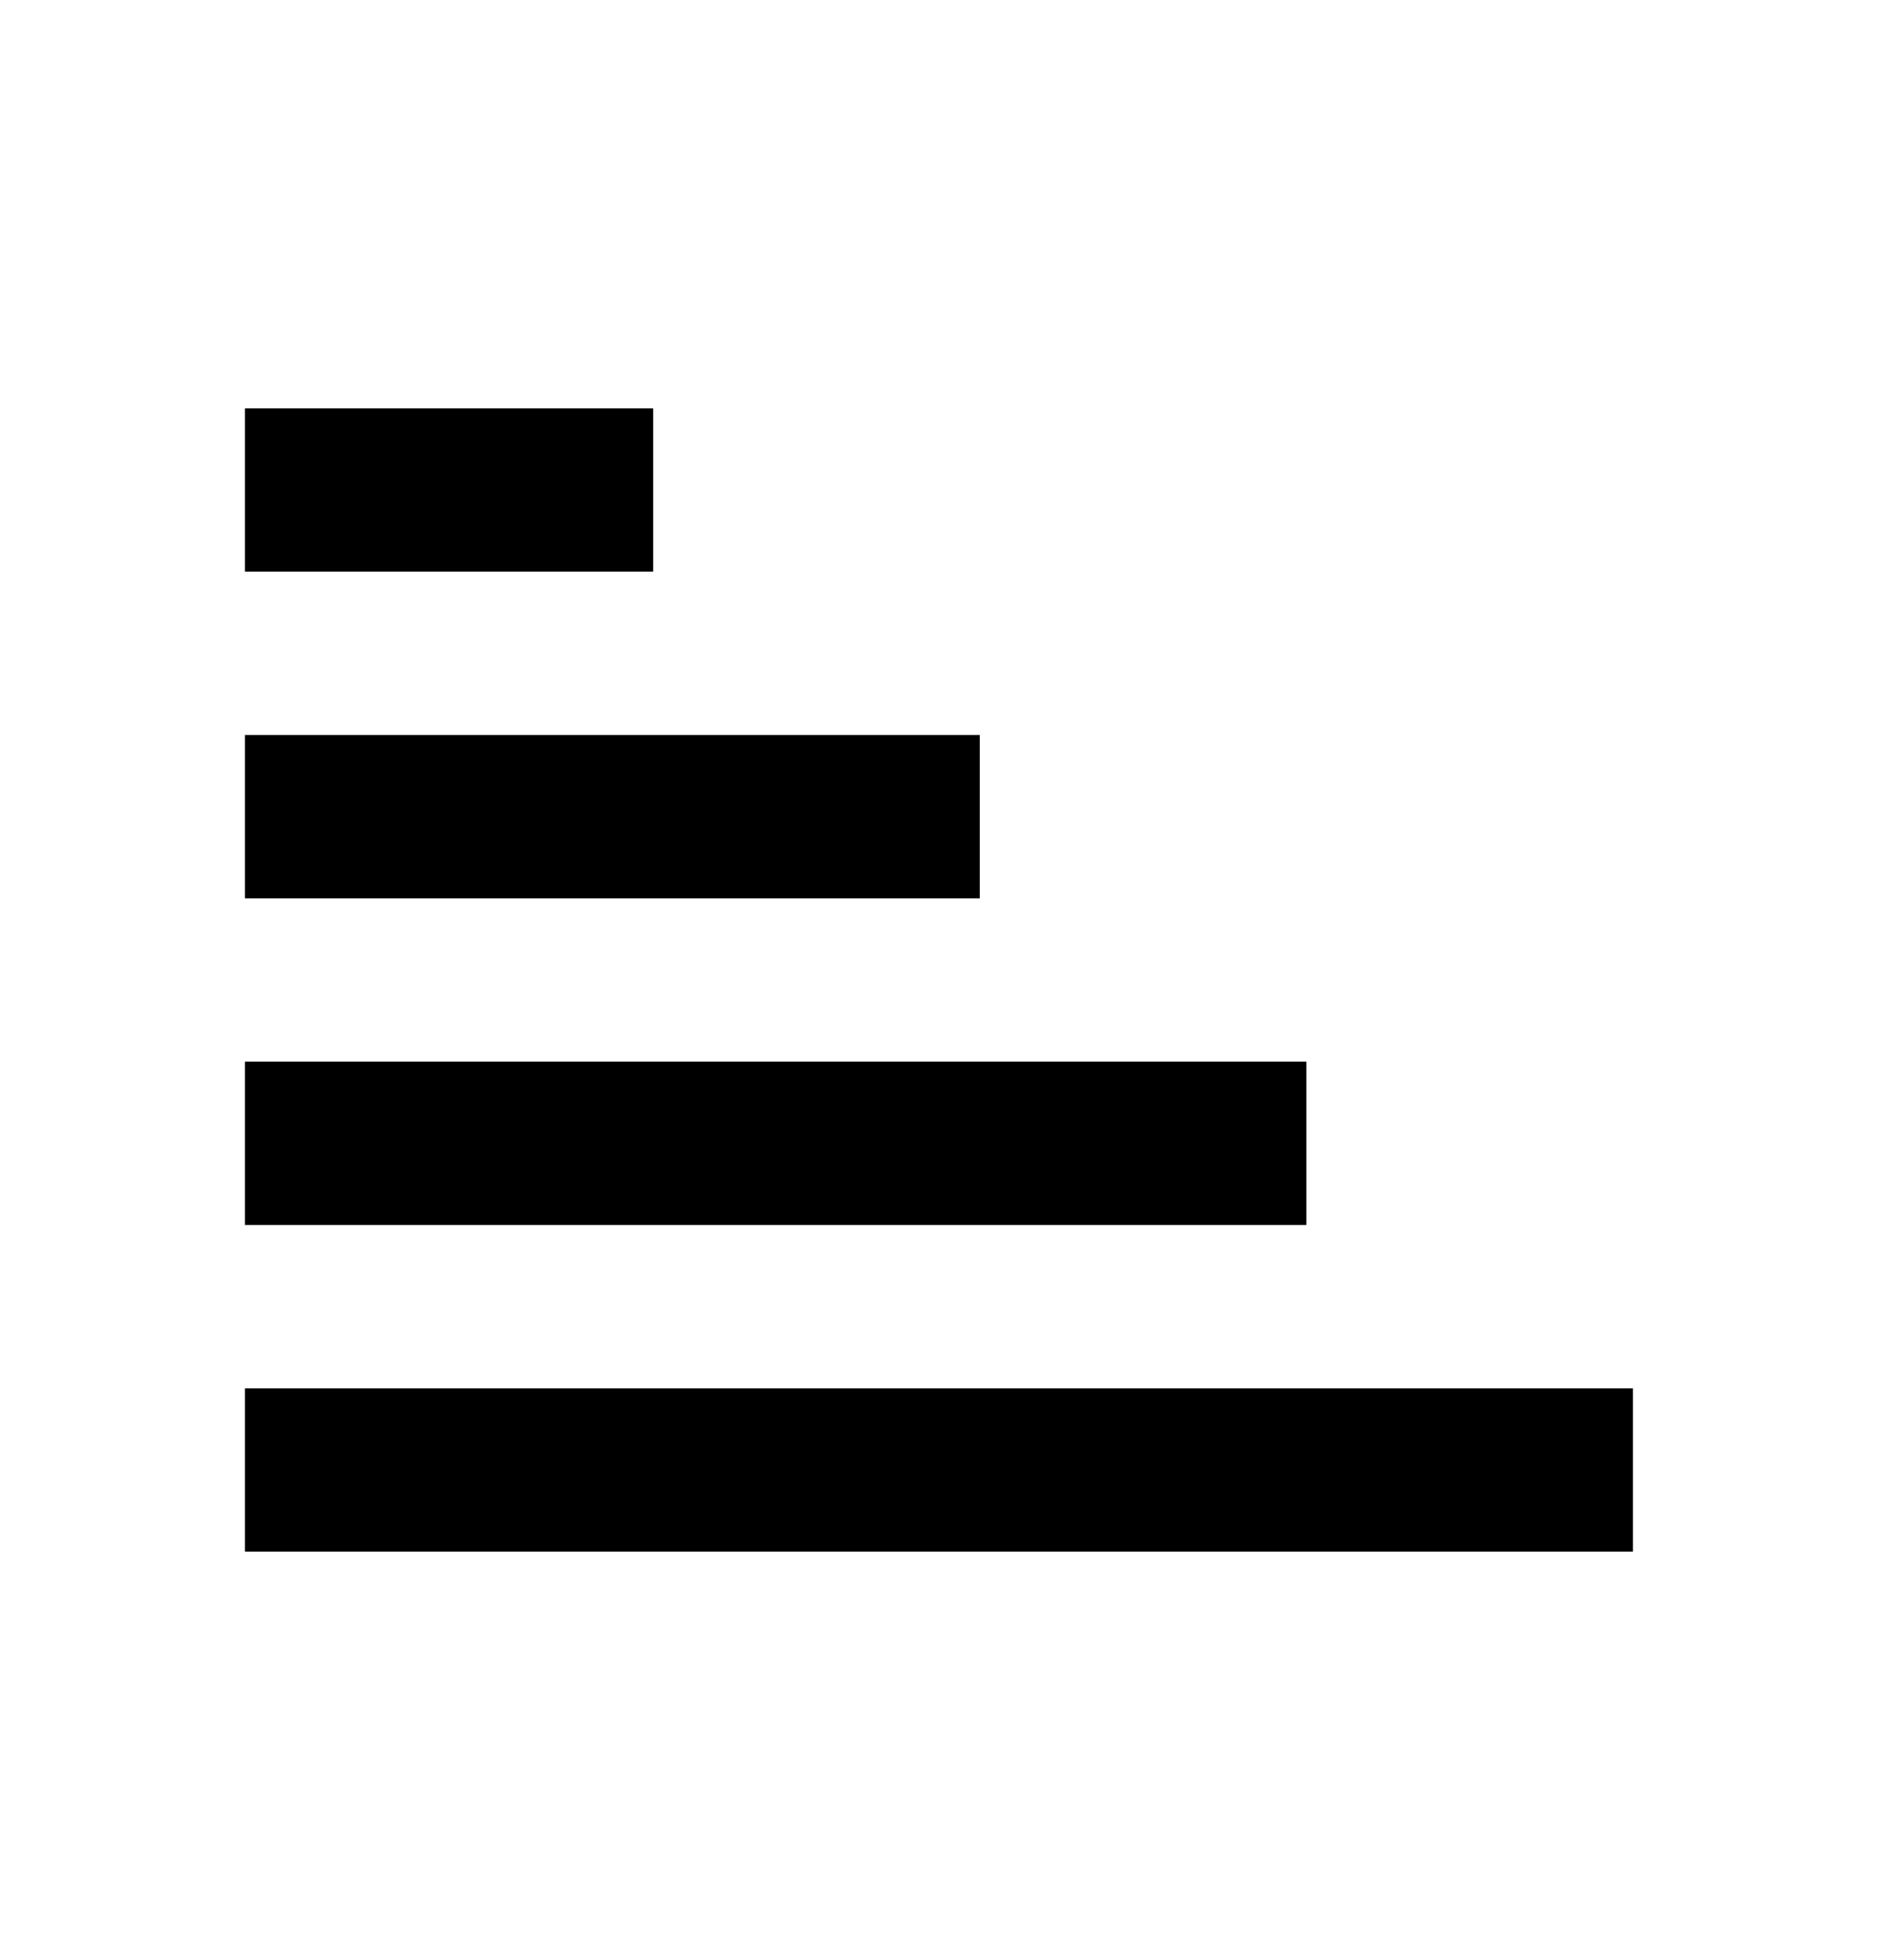
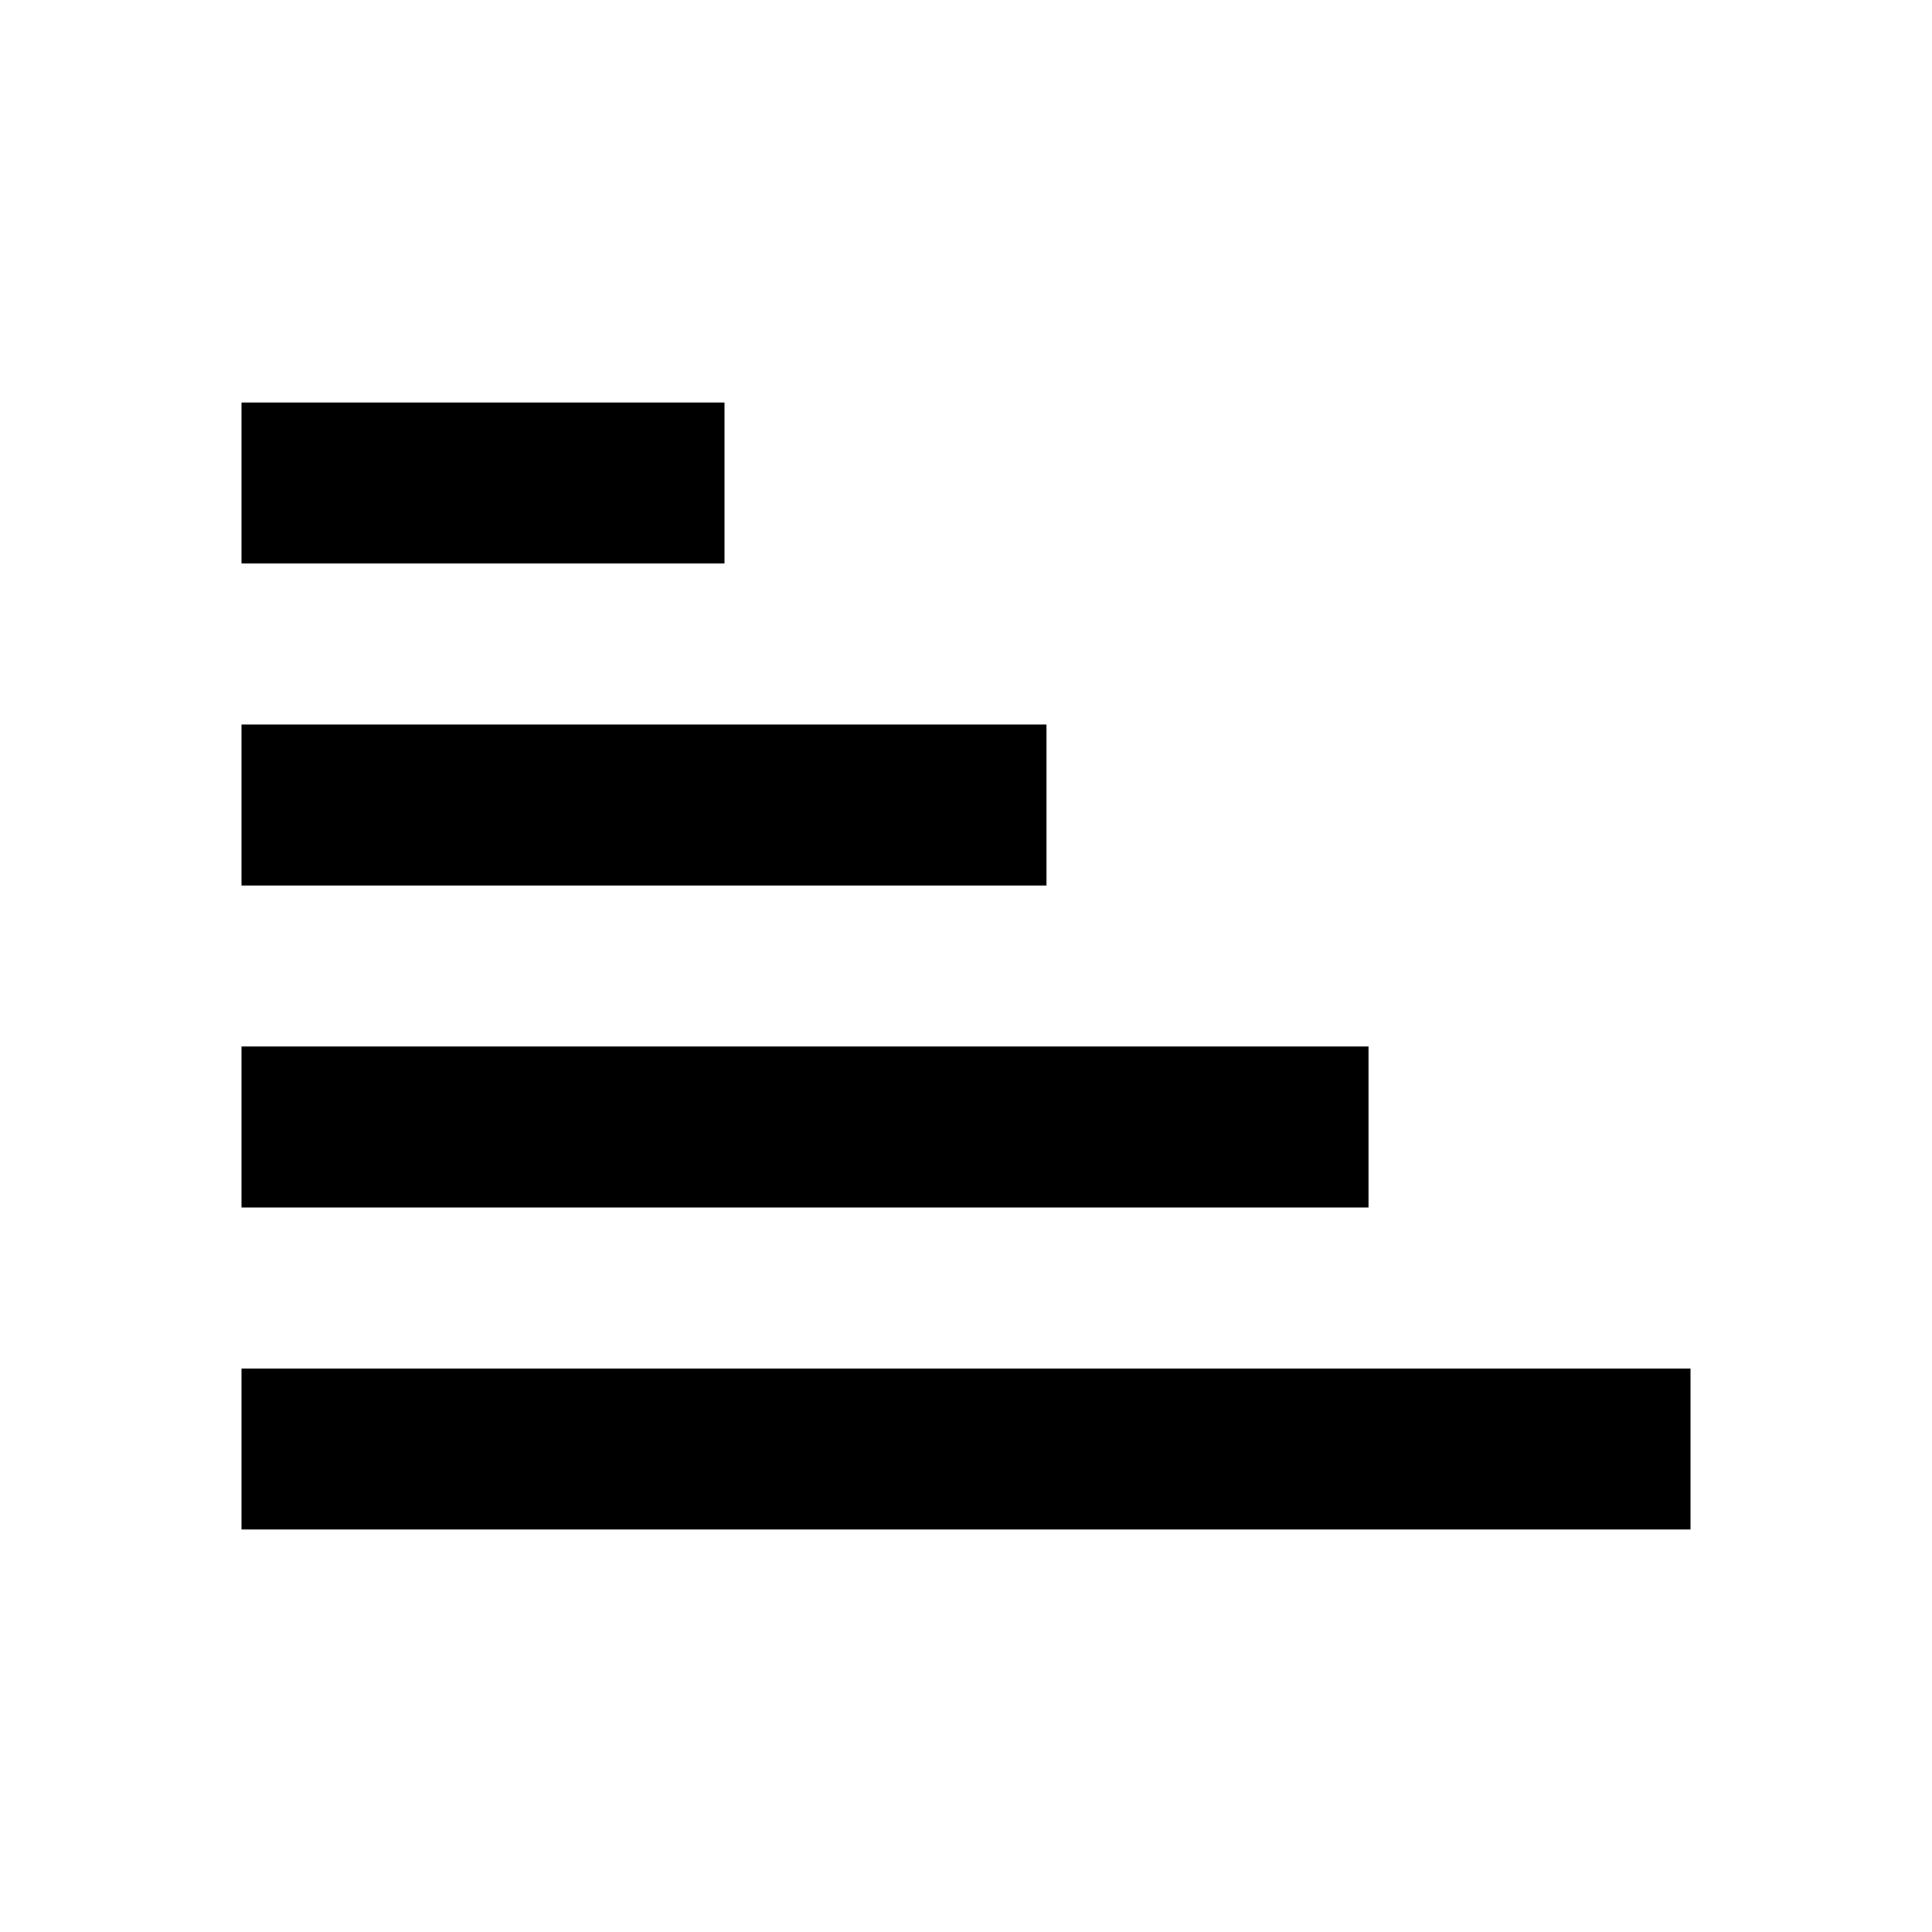
- <svg xmlns="http://www.w3.org/2000/svg" width="460" height="480" viewBox="0 0 460 480">
-   <path d="M60 340l0 40 340 0 0-40-340 0z m0-40l260 0 0-40-260 0 0 40z m0-80l180 0 0-40-180 0 0 40z m0-80l100 0 0-40-100 0 0 40z" />
+ <svg xmlns="http://www.w3.org/2000/svg" width="480" height="480" viewBox="0 0 480 480">
+   <path d="M60 340l0 40 360 0 0-40-360 0z m0-40l280 0 0-40-280 0 0 40z m0-80l200 0 0-40-200 0 0 40z m0-80l120 0 0-40-120 0 0 40z" />
</svg>
